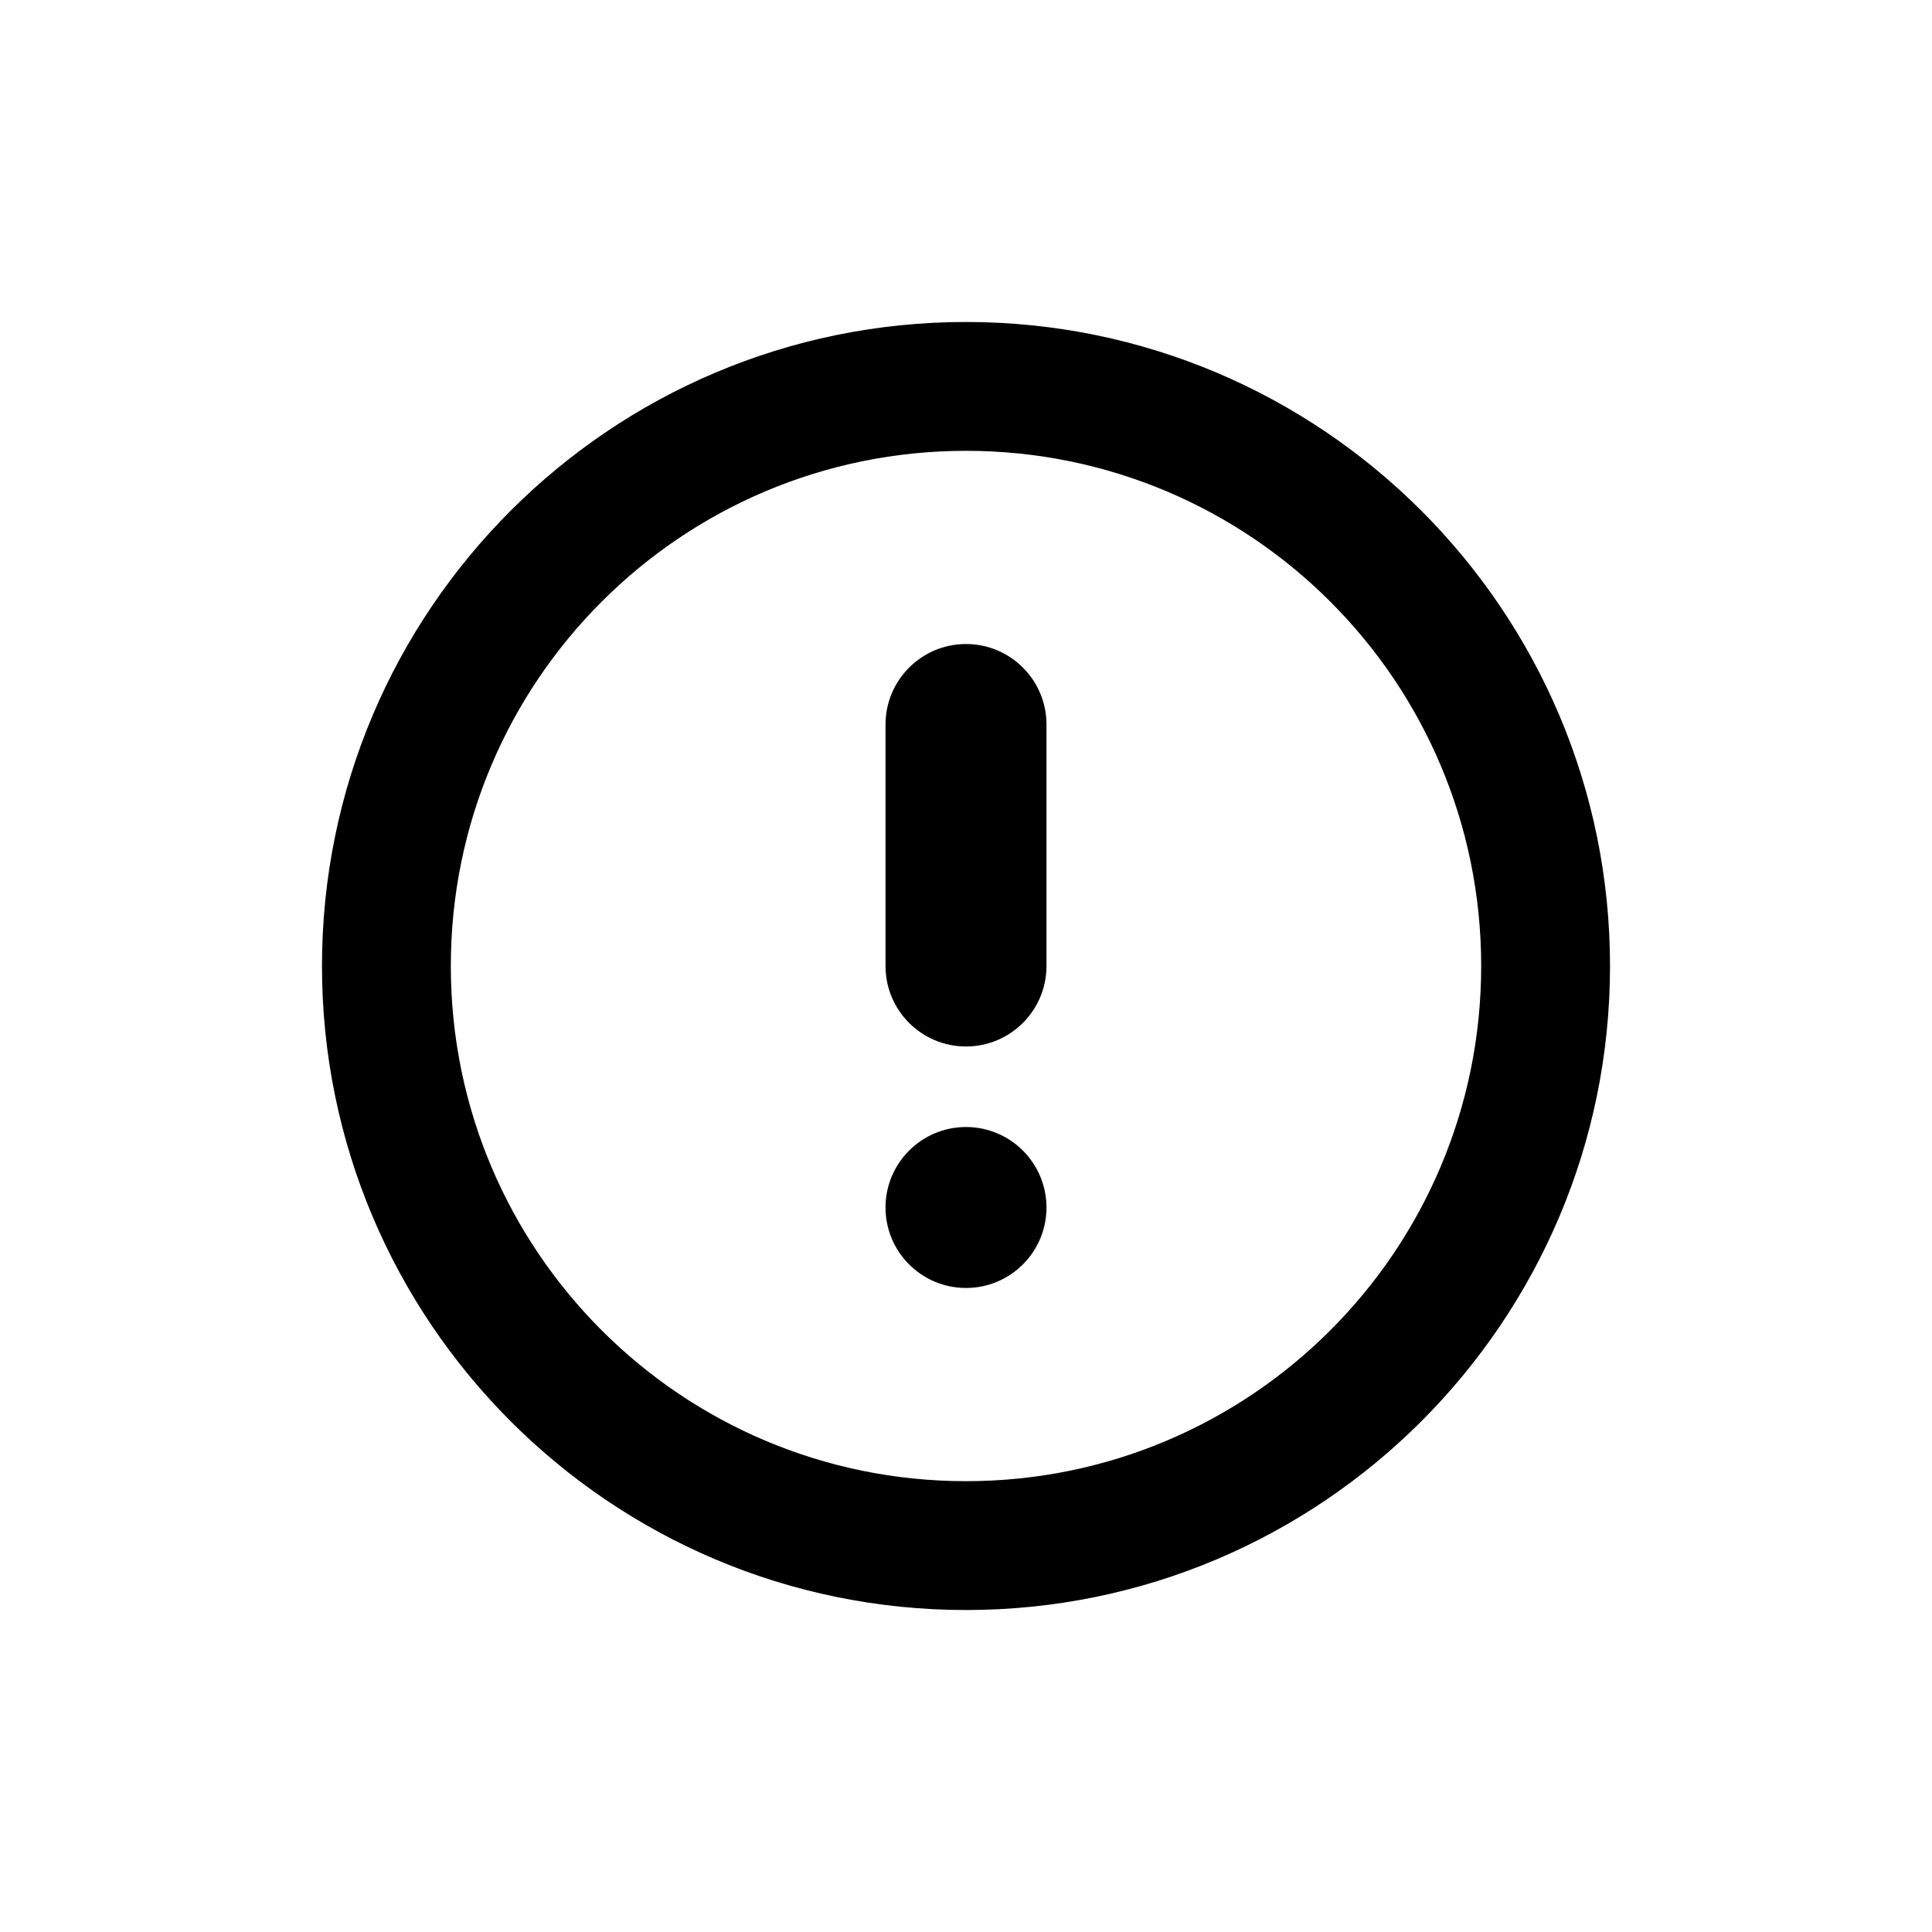
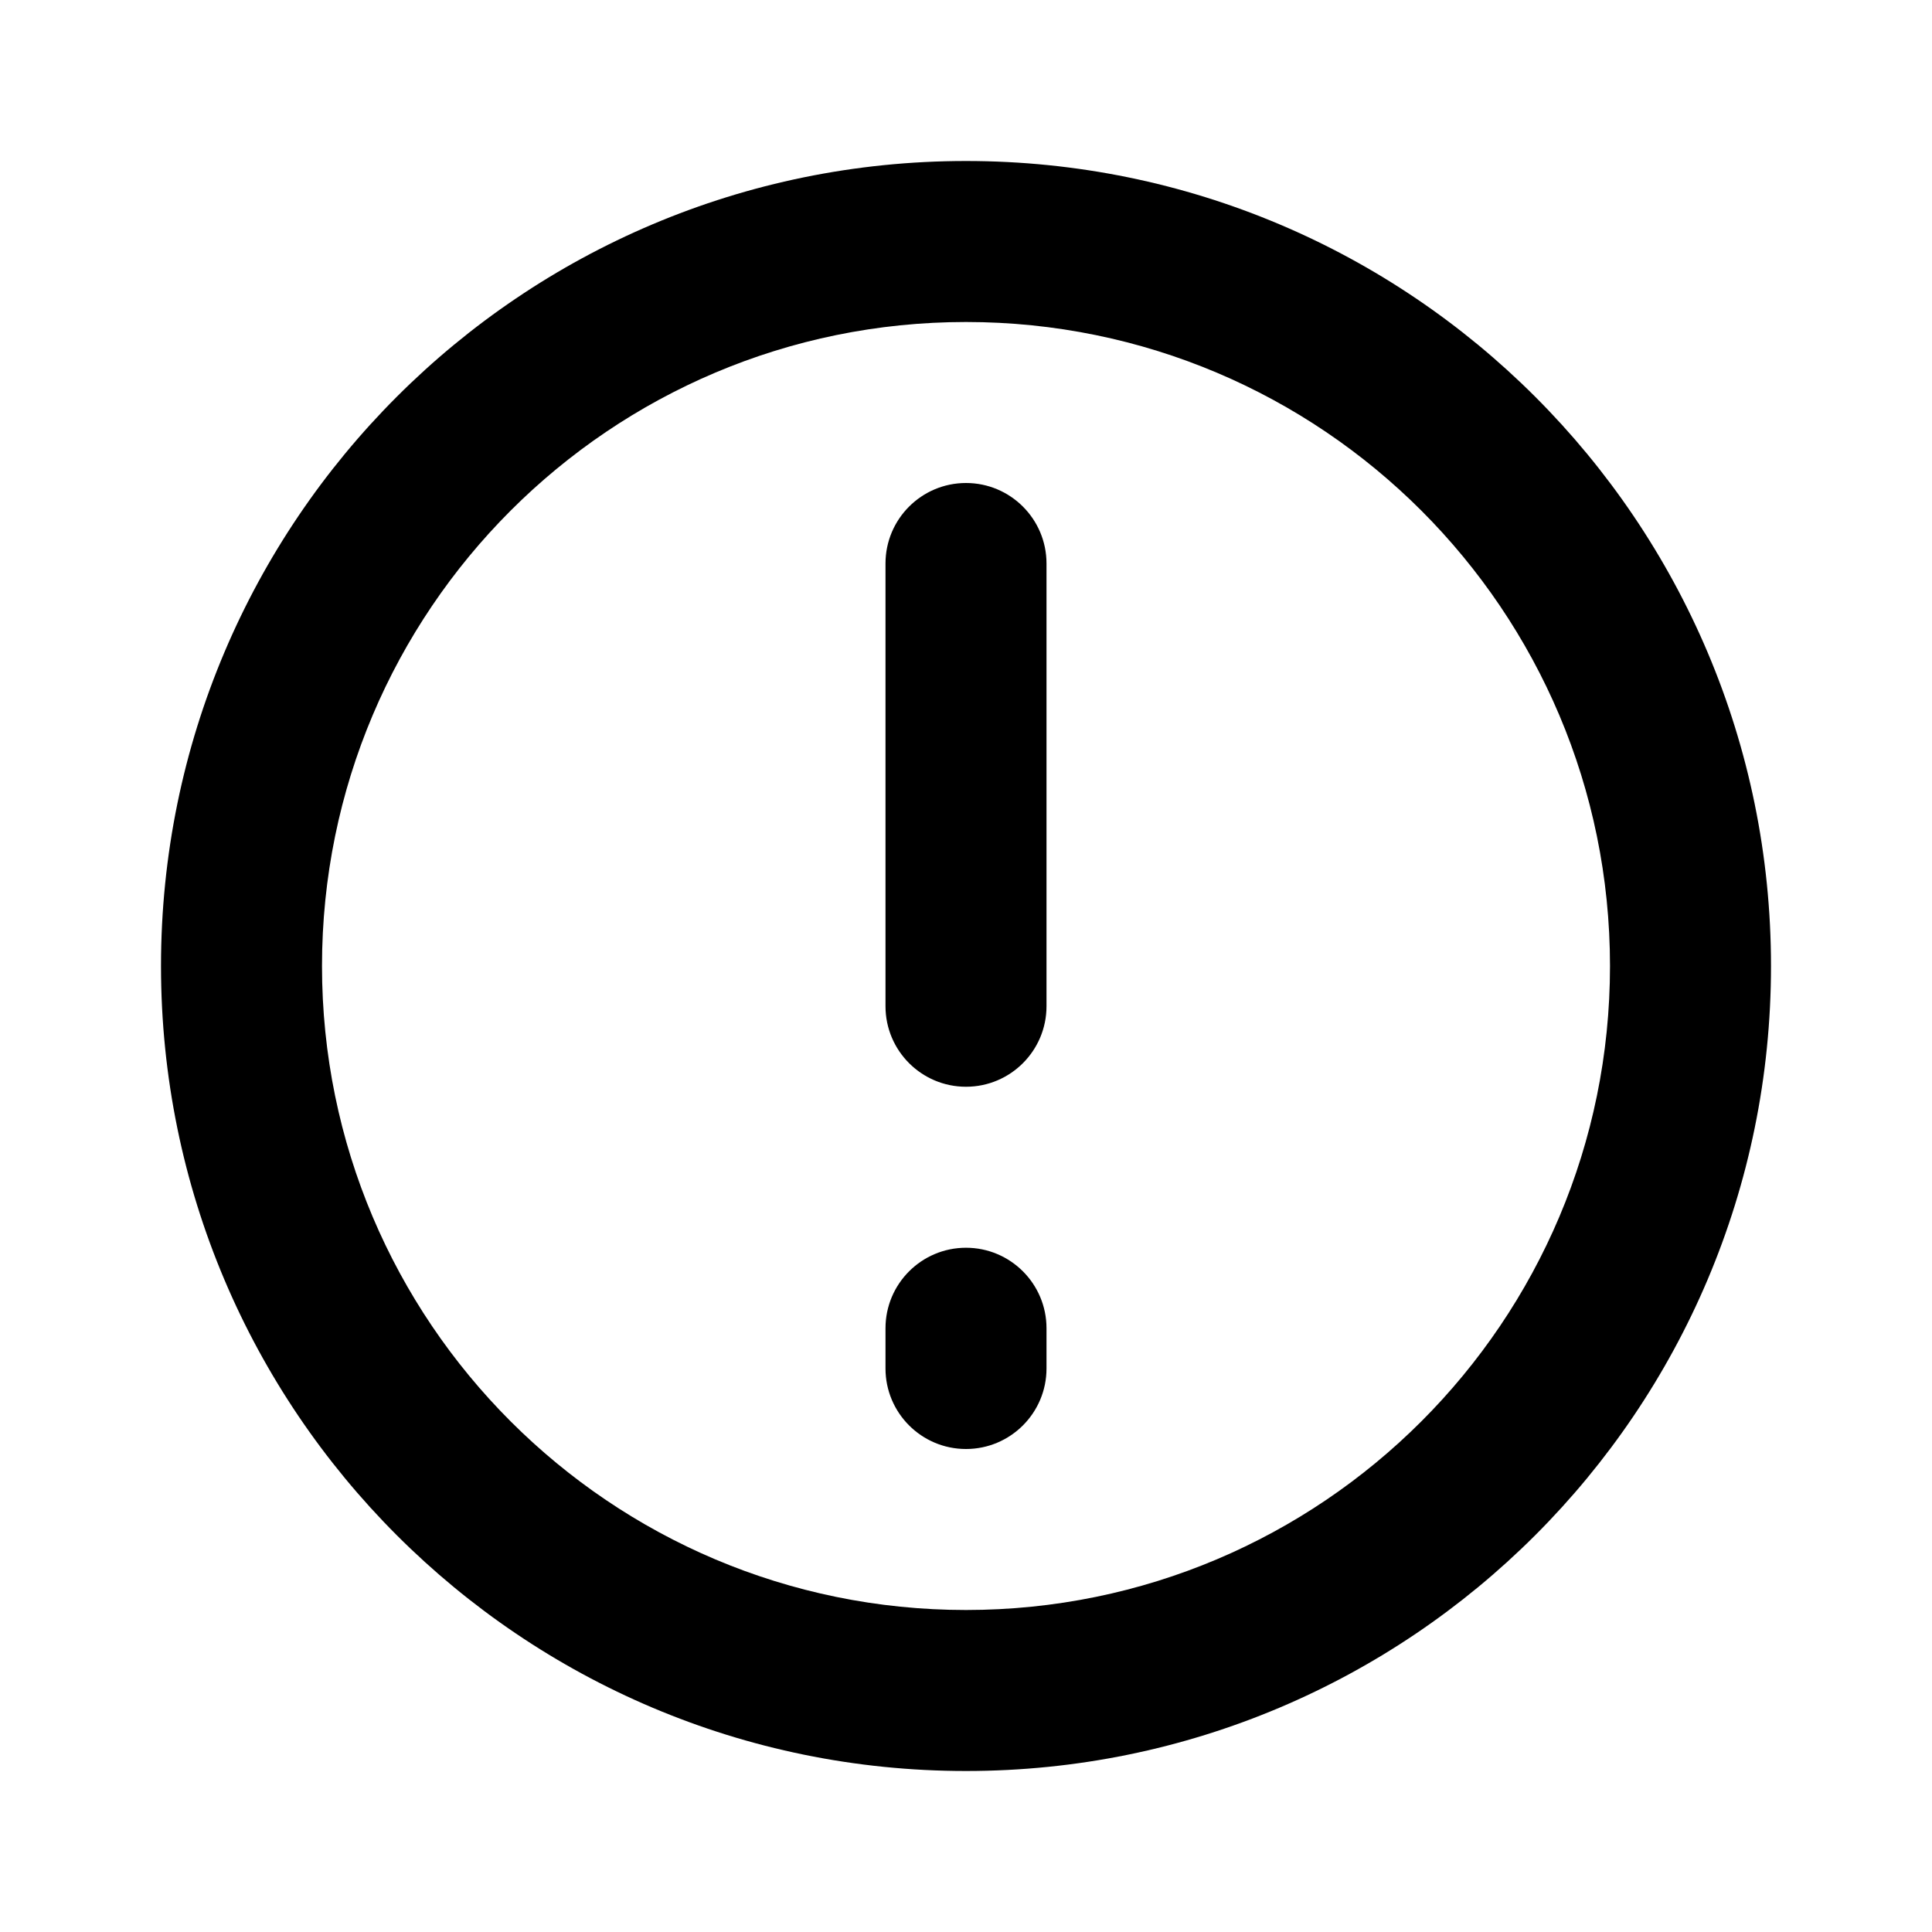
- <svg xmlns="http://www.w3.org/2000/svg" viewBox="0 0 32 32">
-   <path d="M14.667 12c0-0.736 0.597-1.333 1.333-1.333s1.333 0.597 1.333 1.333v4c0 0.736-0.597 1.333-1.333 1.333s-1.333-0.597-1.333-1.333v-4z" />
-   <path d="M16 18.667c-0.736 0-1.333 0.597-1.333 1.333s0.597 1.333 1.333 1.333c0.736 0 1.333-0.597 1.333-1.333s-0.597-1.333-1.333-1.333z" />
-   <path d="M5.333 16c0-5.888 4.779-10.667 10.667-10.667s10.667 4.779 10.667 10.667c0 5.888-4.779 10.667-10.667 10.667s-10.667-4.779-10.667-10.667zM7.467 16c0 4.715 3.819 8.533 8.533 8.533s8.533-3.819 8.533-8.533c0-4.715-3.819-8.533-8.533-8.533s-8.533 3.819-8.533 8.533z" />
+ <svg xmlns="http://www.w3.org/2000/svg" viewBox="0 0 24 24">
+   <path fill-rule="evenodd" clip-rule="evenodd" d="M22 12C22 17.523 17.523 22 12 22C6.477 22 2 17.523 2 12C2 6.477 6.477 2 12 2C17.523 2 22 6.477 22 12ZM20 12C20 16.418 16.418 20 12 20C7.582 20 4 16.418 4 12C4 7.582 7.582 4 12 4C16.418 4 20 7.582 20 12ZM12 6C12.552 6 13 6.448 13 7V12.5C13 13.052 12.552 13.5 12 13.5C11.448 13.5 11 13.052 11 12.5V7C11 6.448 11.448 6 12 6ZM13 16.5C13 15.948 12.552 15.5 12 15.5C11.448 15.5 11 15.948 11 16.5V17C11 17.552 11.448 18 12 18C12.552 18 13 17.552 13 17V16.5Z" />
</svg>
